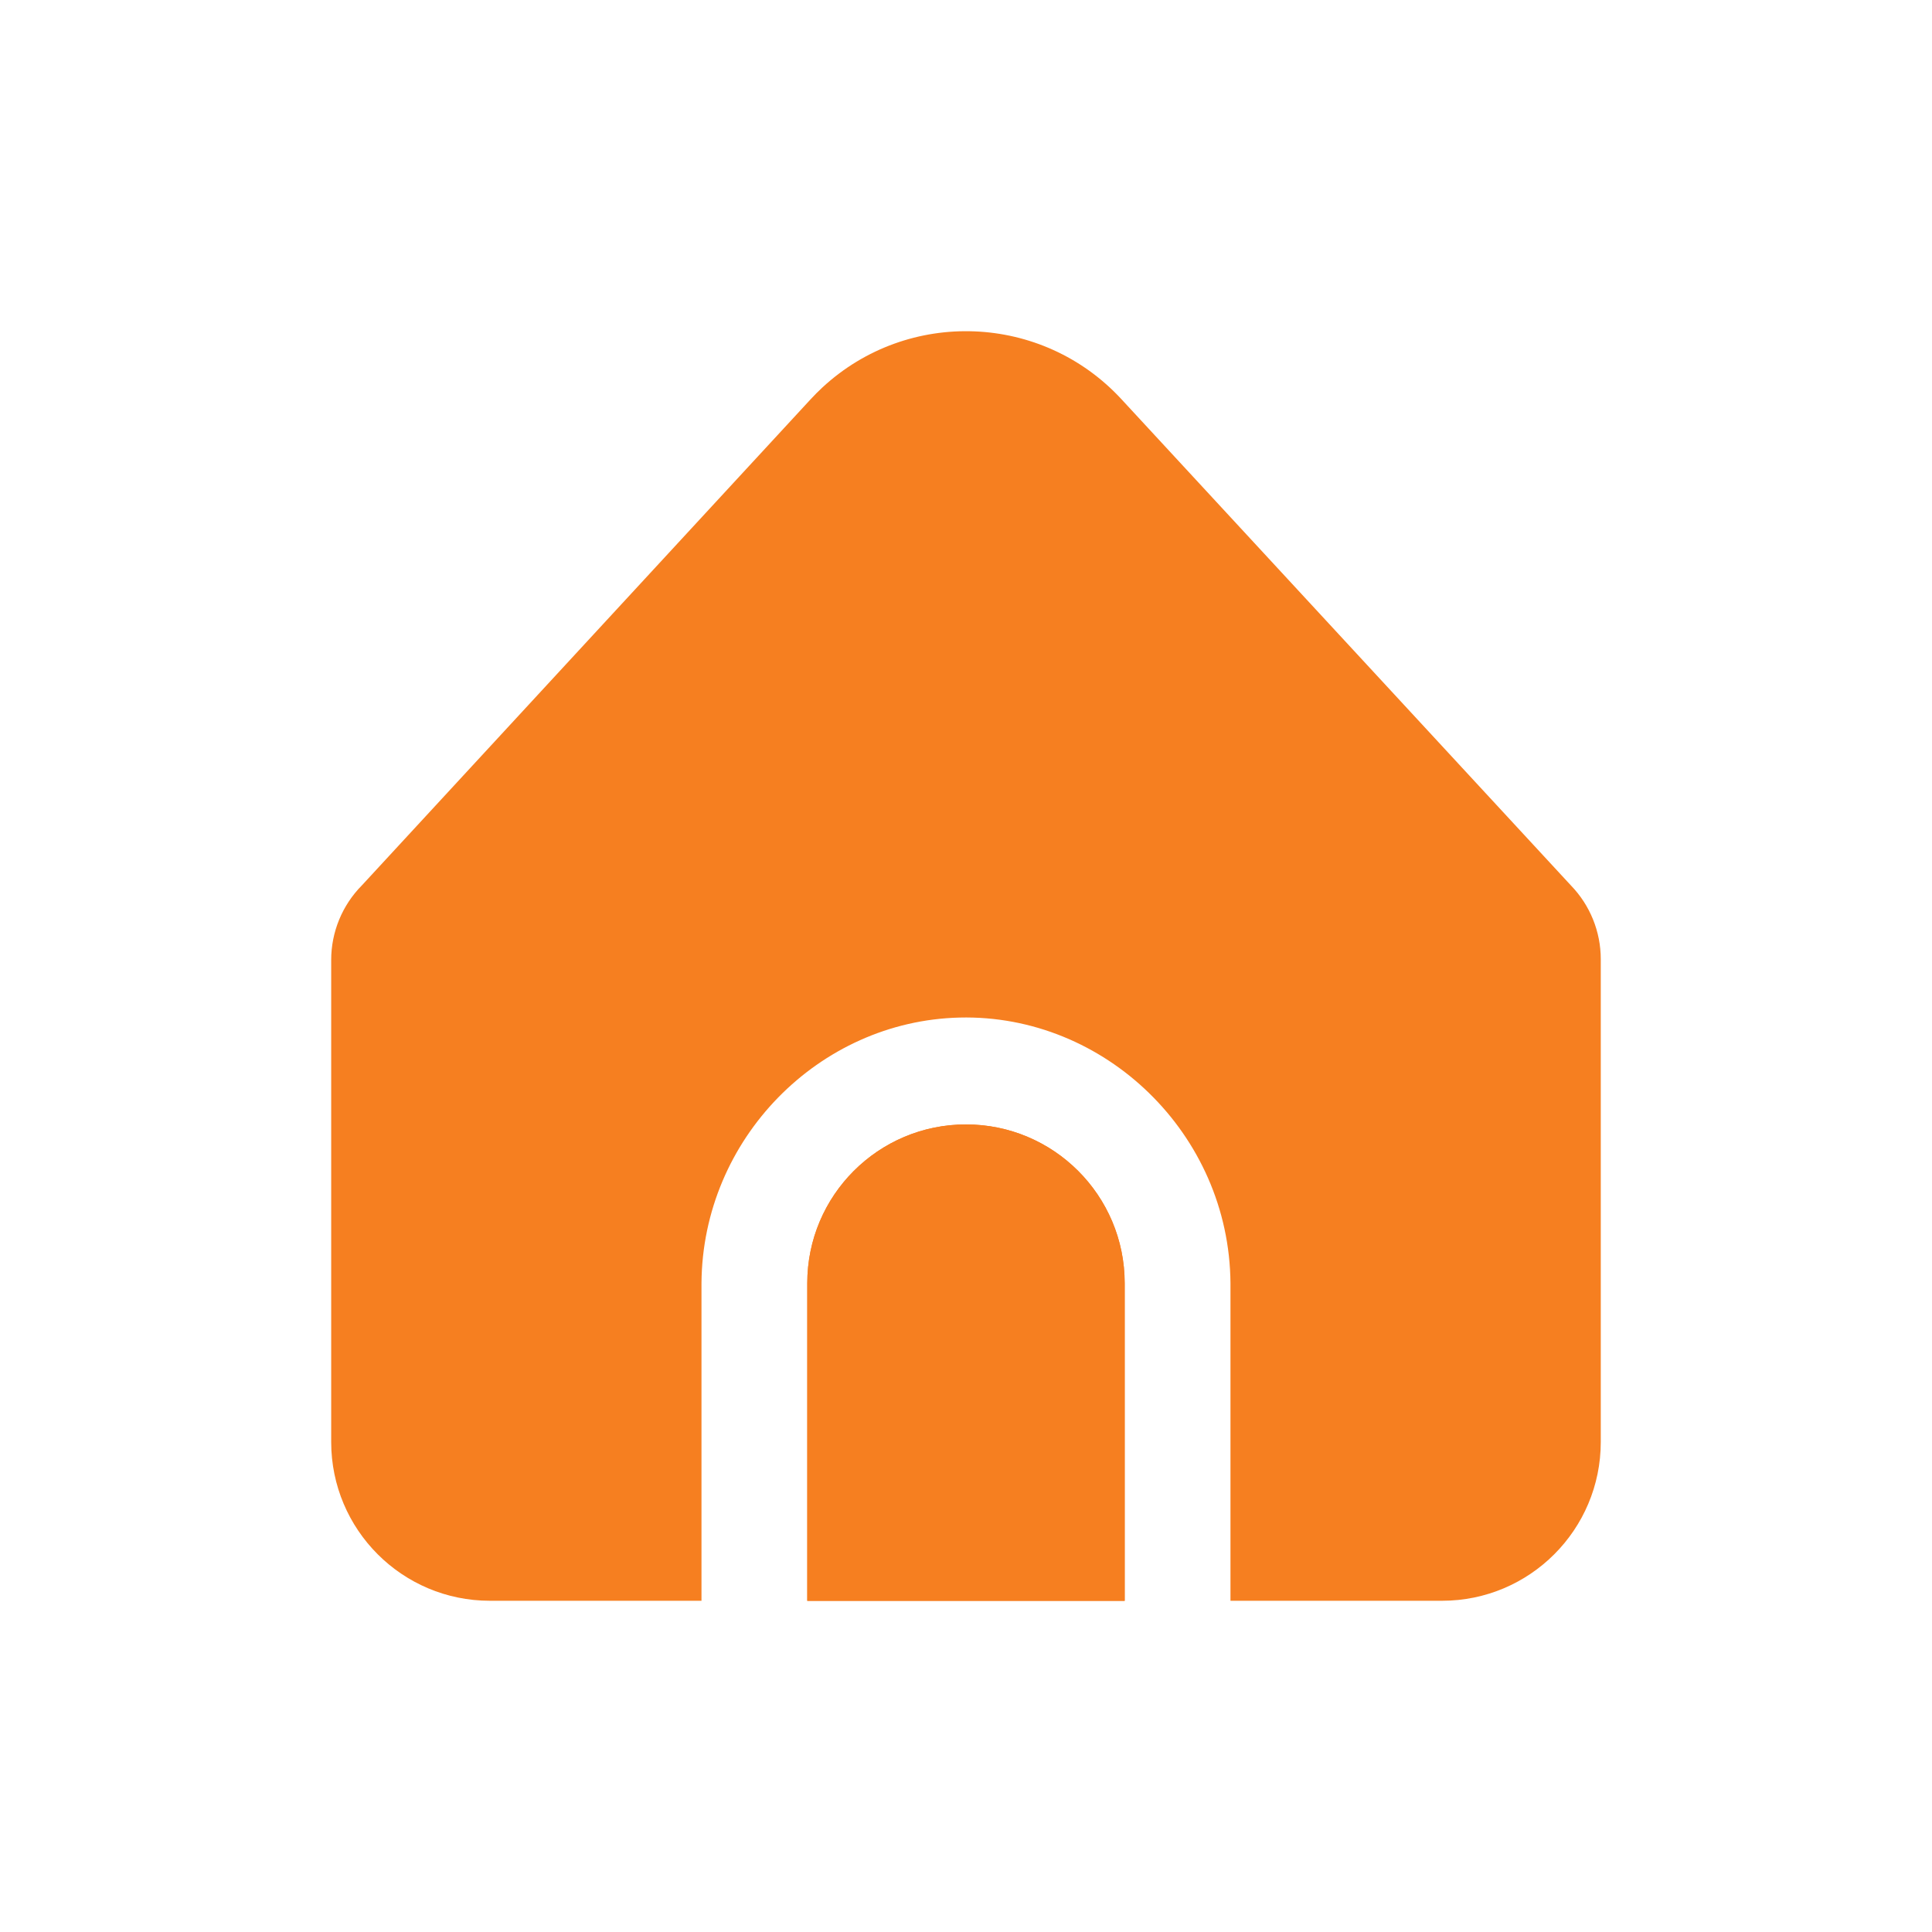
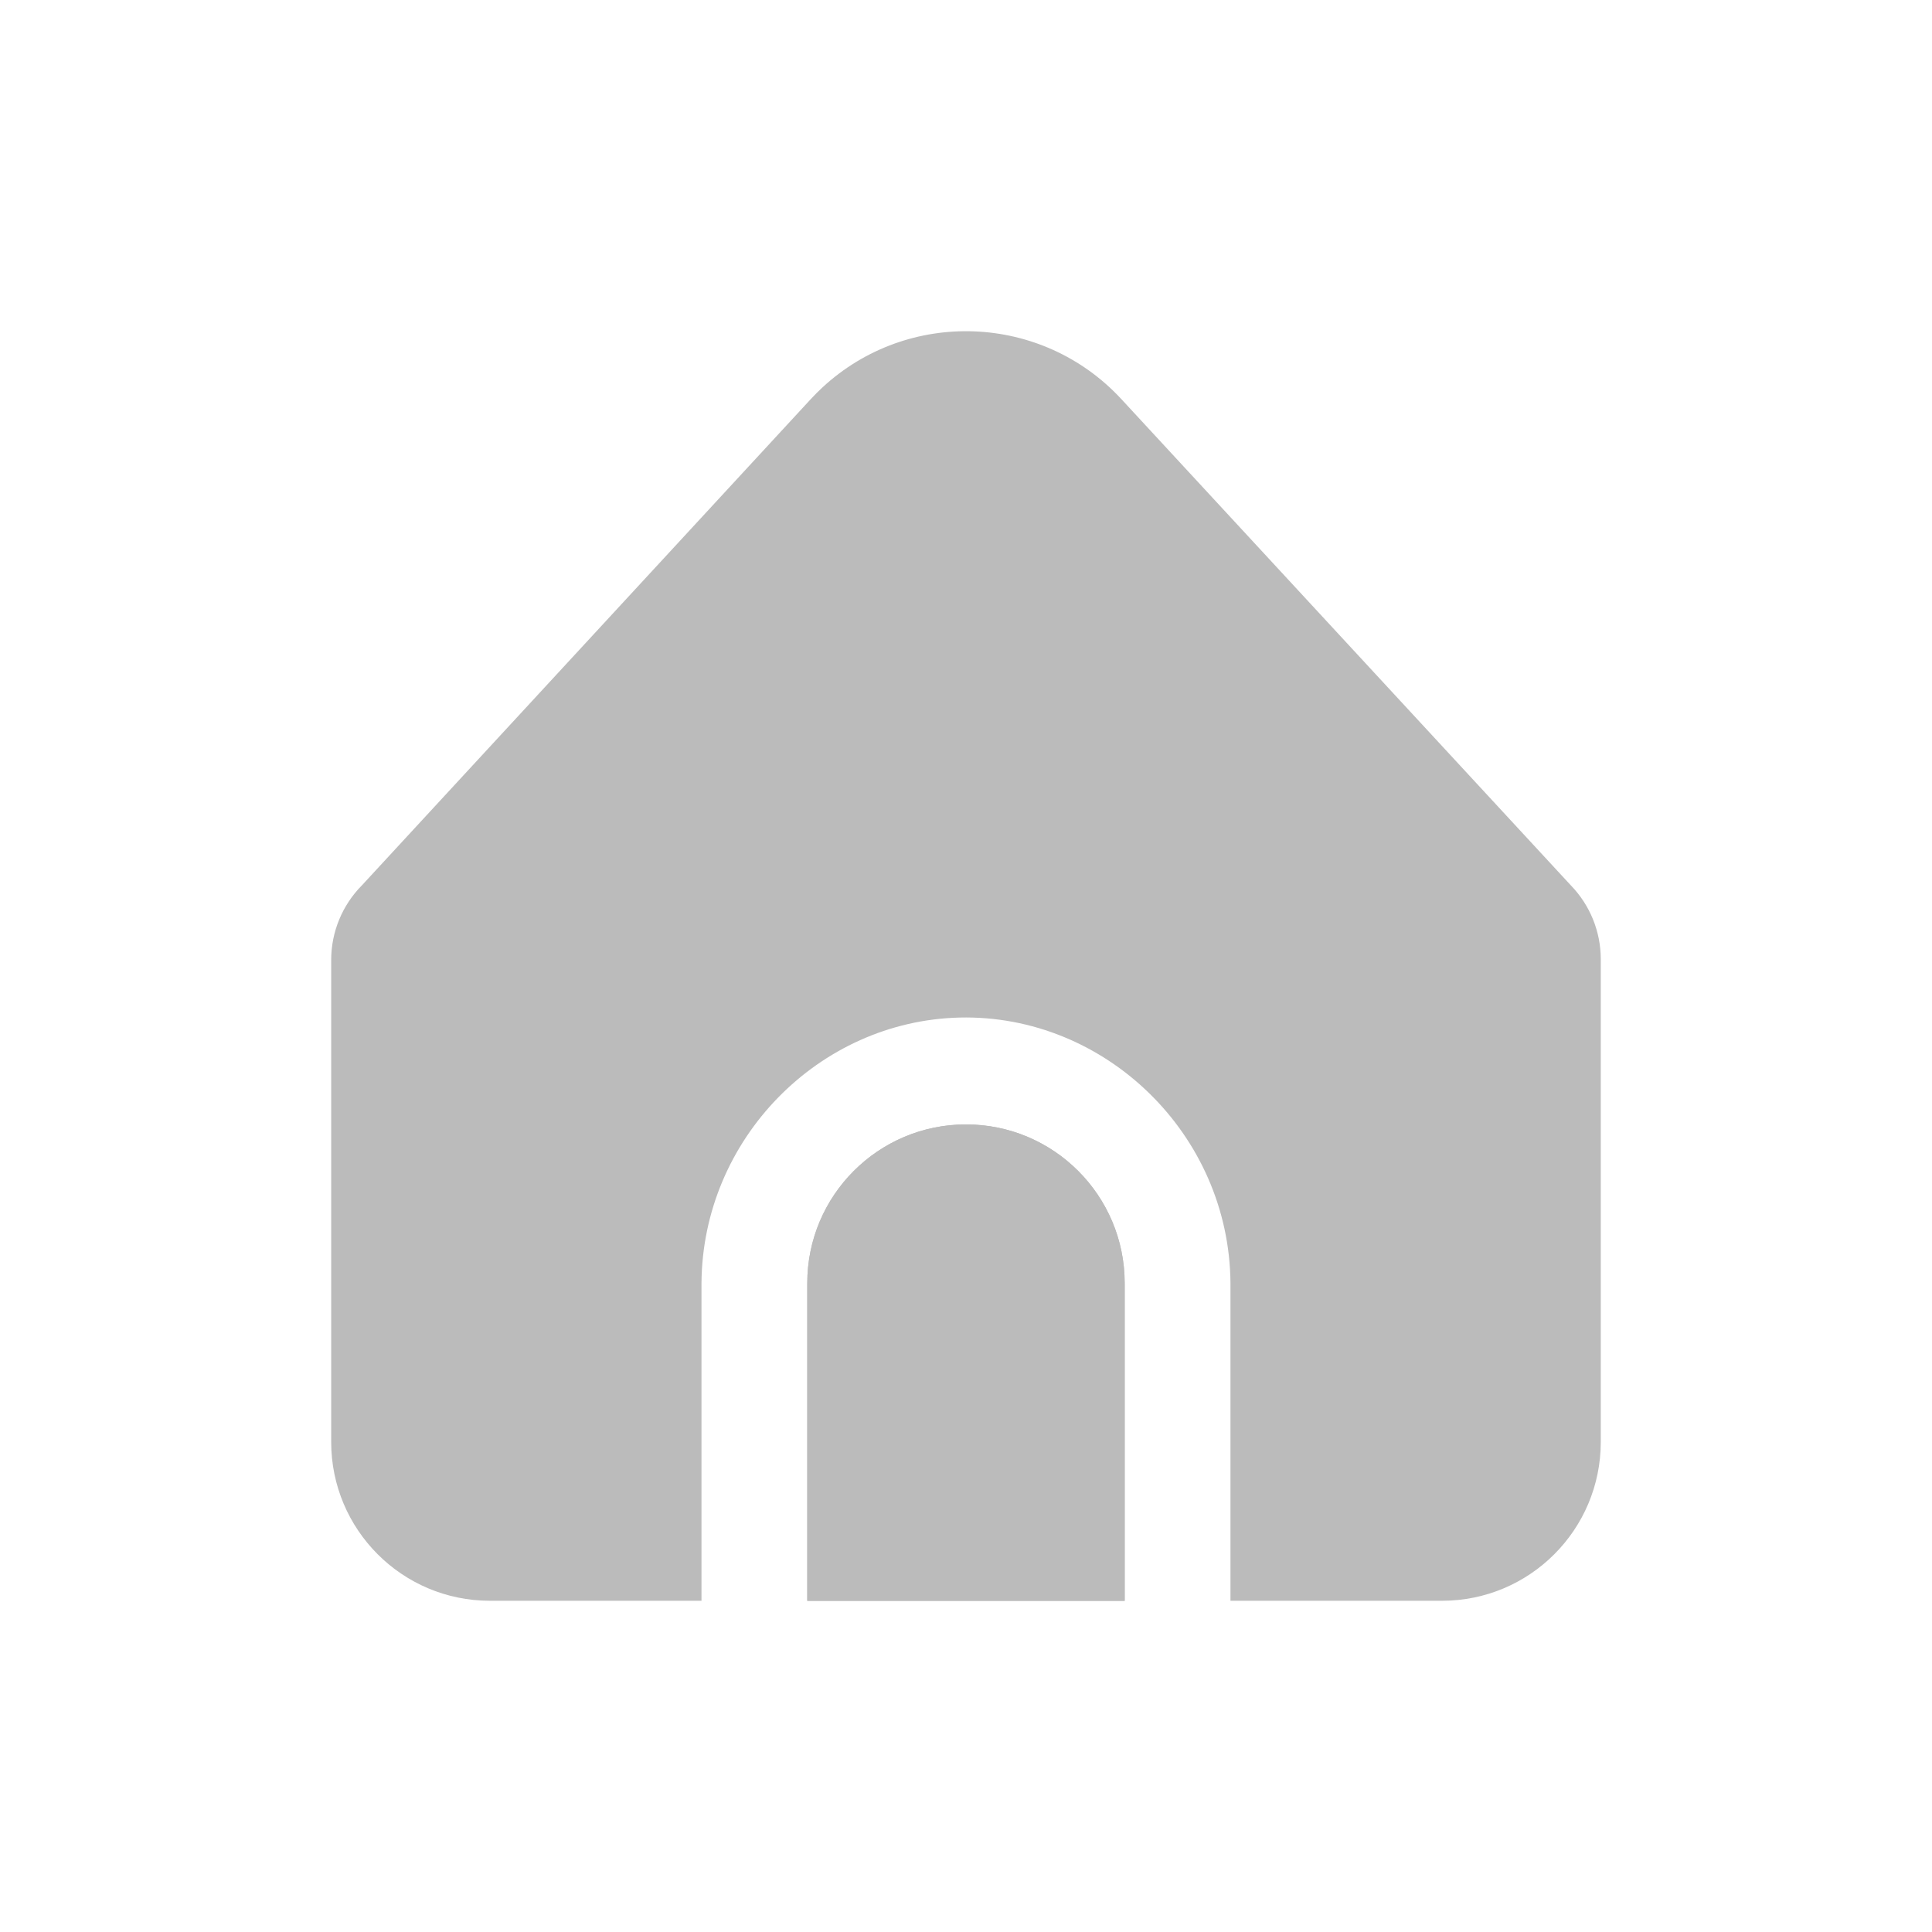
<svg xmlns="http://www.w3.org/2000/svg" width="45" height="45" viewBox="0 0 45 45" fill="none">
-   <path d="M22.5 26.19C20.458 26.19 18.803 27.846 18.803 29.889V37.286H26.196V29.889C26.196 27.846 24.541 26.19 22.5 26.19Z" fill="#F67F20" />
-   <path d="M28.66 29.887V37.285H33.588C35.63 37.285 37.285 35.629 37.285 33.586V22.341C37.285 21.701 37.036 21.085 36.591 20.625L26.121 9.299C24.273 7.298 21.155 7.176 19.156 9.024C19.061 9.112 18.97 9.204 18.882 9.299L8.43 20.621C7.972 21.083 7.714 21.708 7.714 22.36V33.586C7.714 35.629 9.369 37.285 11.411 37.285H16.339V29.887C16.362 26.526 19.075 23.78 22.35 23.701C25.734 23.619 28.634 26.412 28.66 29.887Z" fill="#F67F20" />
-   <path d="M22.5 26.19C20.458 26.19 18.803 27.846 18.803 29.889V37.286H26.196V29.889C26.196 27.846 24.541 26.19 22.5 26.19Z" fill="#F67F20" />
+   <path d="M22.5 26.19C20.458 26.19 18.803 27.846 18.803 29.889V37.286H26.196V29.889C26.196 27.846 24.541 26.19 22.5 26.19Z" fill="#BBBBBB" />
+   <path d="M28.66 29.887V37.285H33.588C35.63 37.285 37.285 35.629 37.285 33.586V22.341C37.285 21.701 37.036 21.085 36.591 20.625L26.121 9.299C24.273 7.299 21.155 7.176 19.156 9.024C19.061 9.112 18.97 9.204 18.882 9.299L8.43 20.621C7.972 21.083 7.714 21.708 7.714 22.36V33.586C7.714 35.629 9.369 37.285 11.411 37.285H16.339V29.887C16.362 26.526 19.075 23.78 22.35 23.701C25.734 23.62 28.634 26.412 28.66 29.887Z" fill="#BBBBBB" />
+   <path d="M22.5 26.19C20.458 26.19 18.803 27.846 18.803 29.889V37.286H26.196V29.889C26.196 27.846 24.541 26.19 22.5 26.19Z" fill="#BBBBBB" />
</svg>
